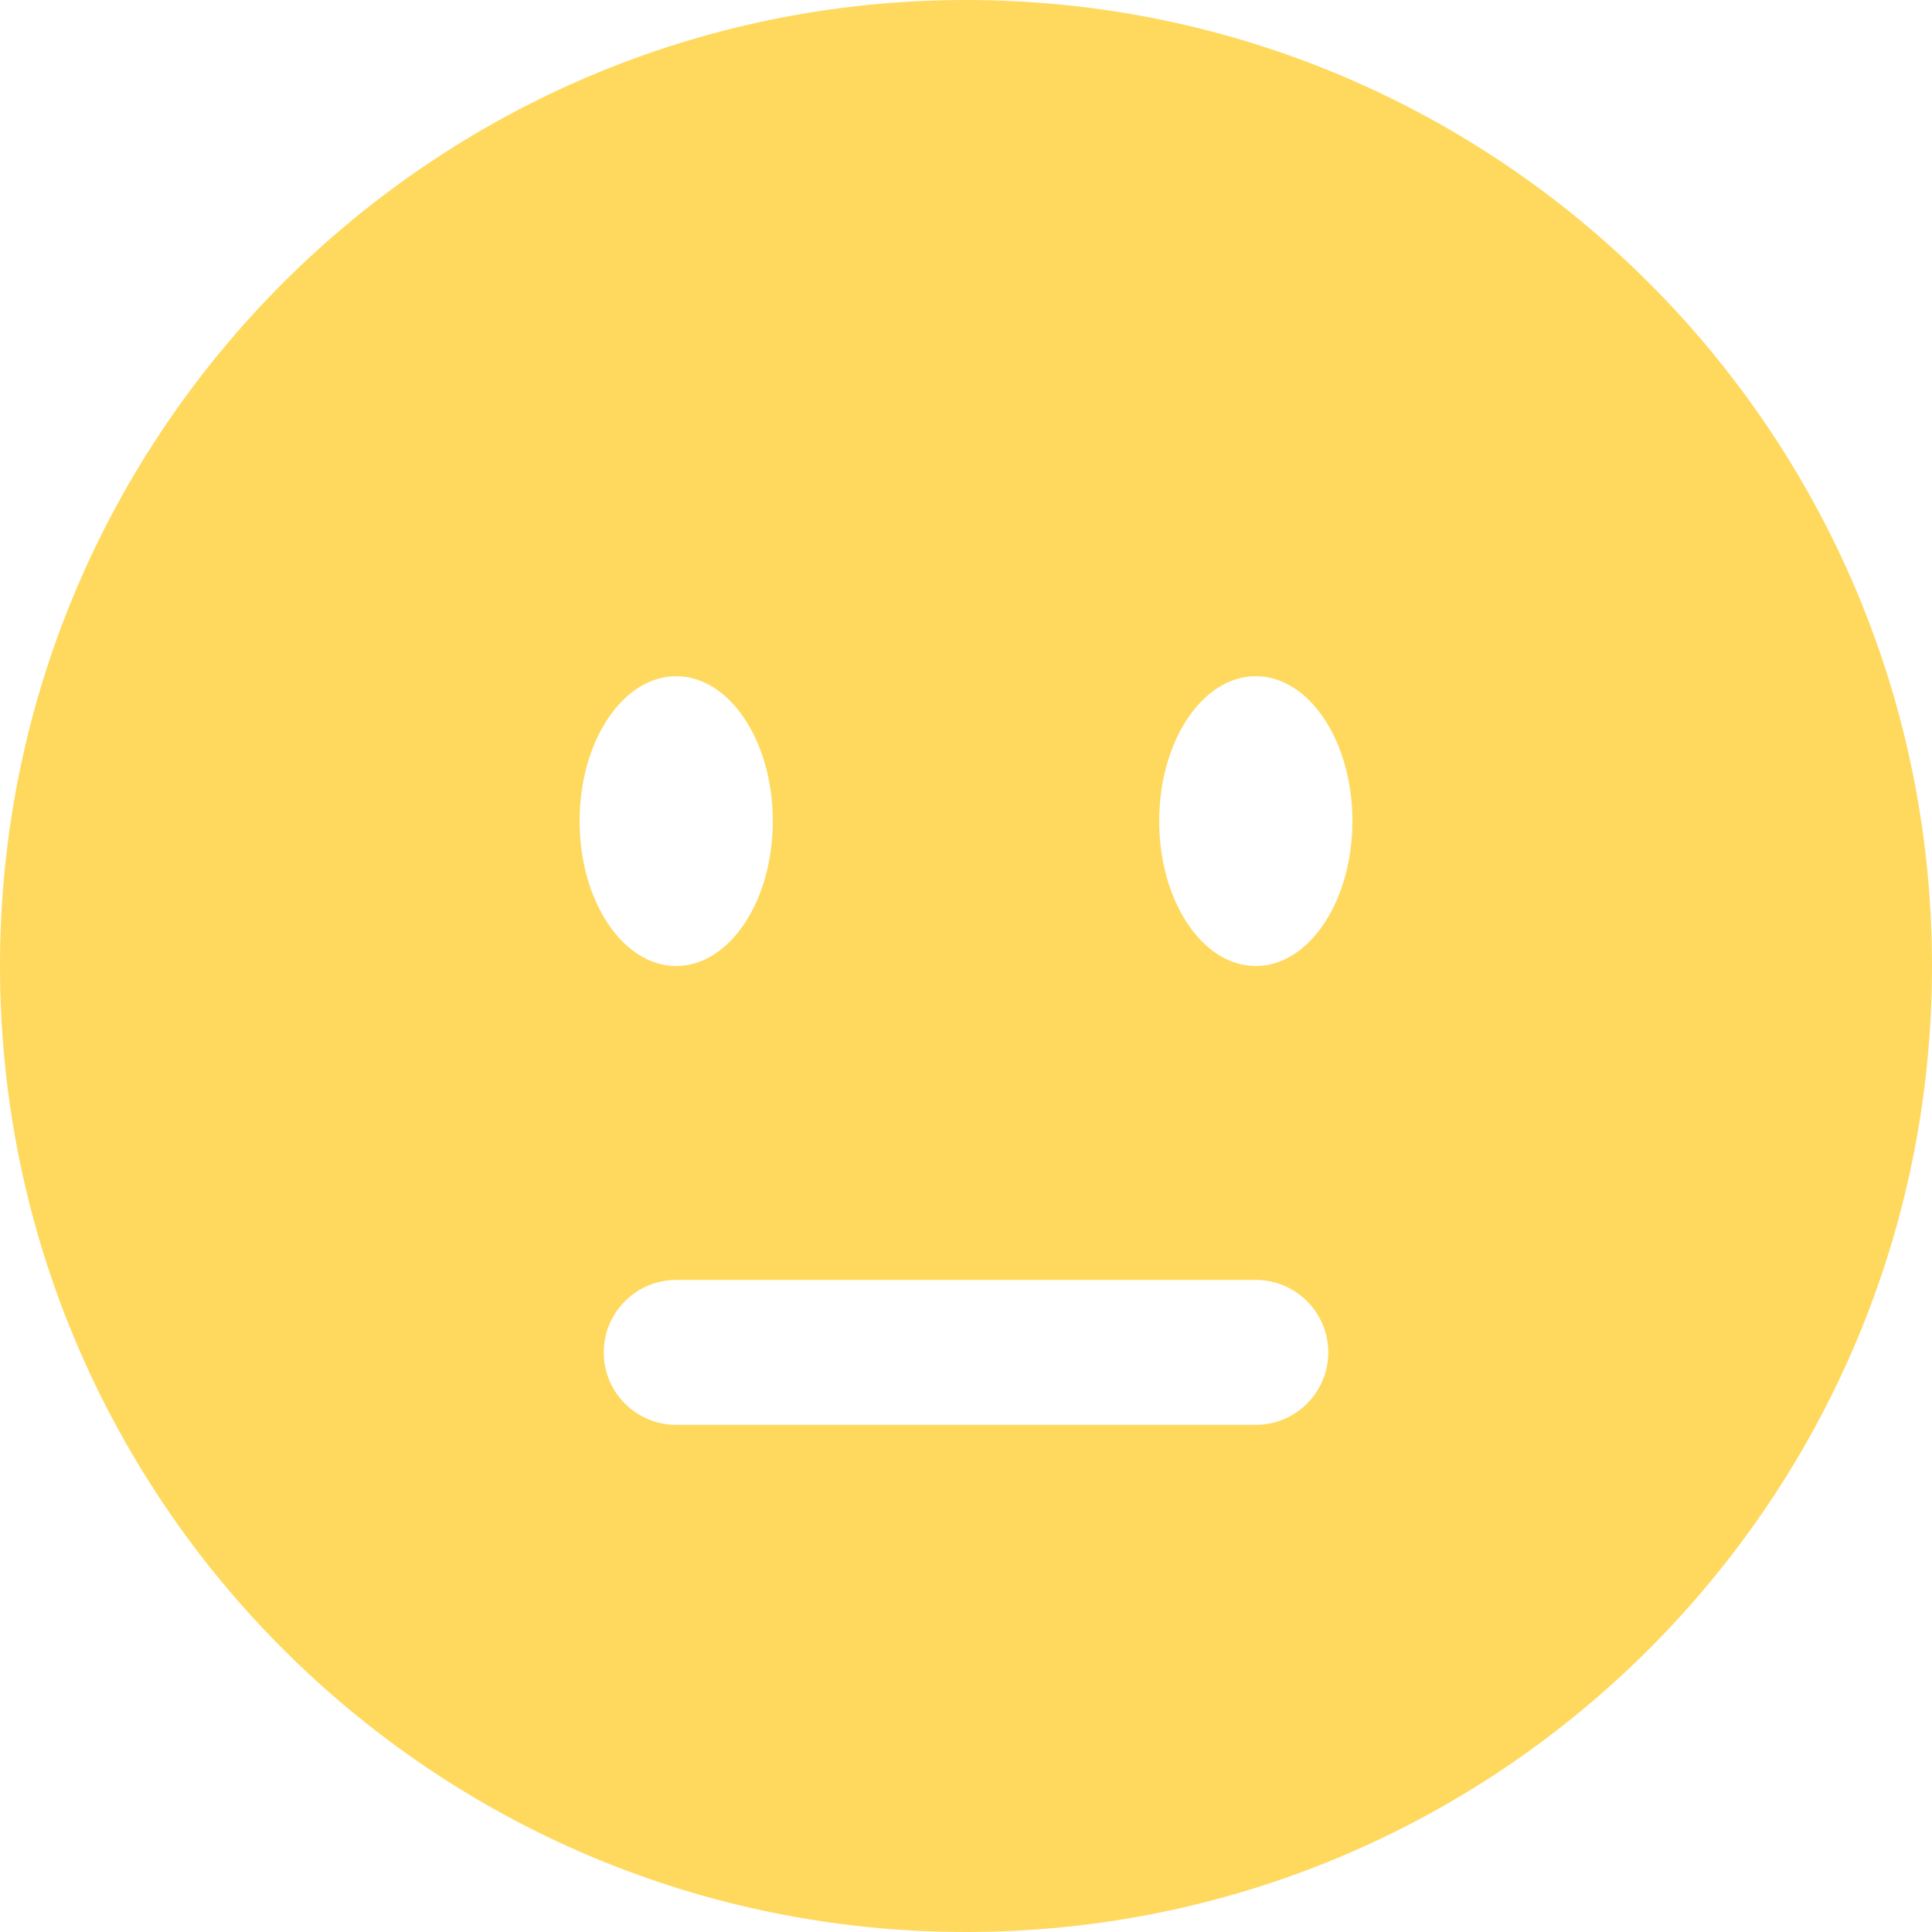
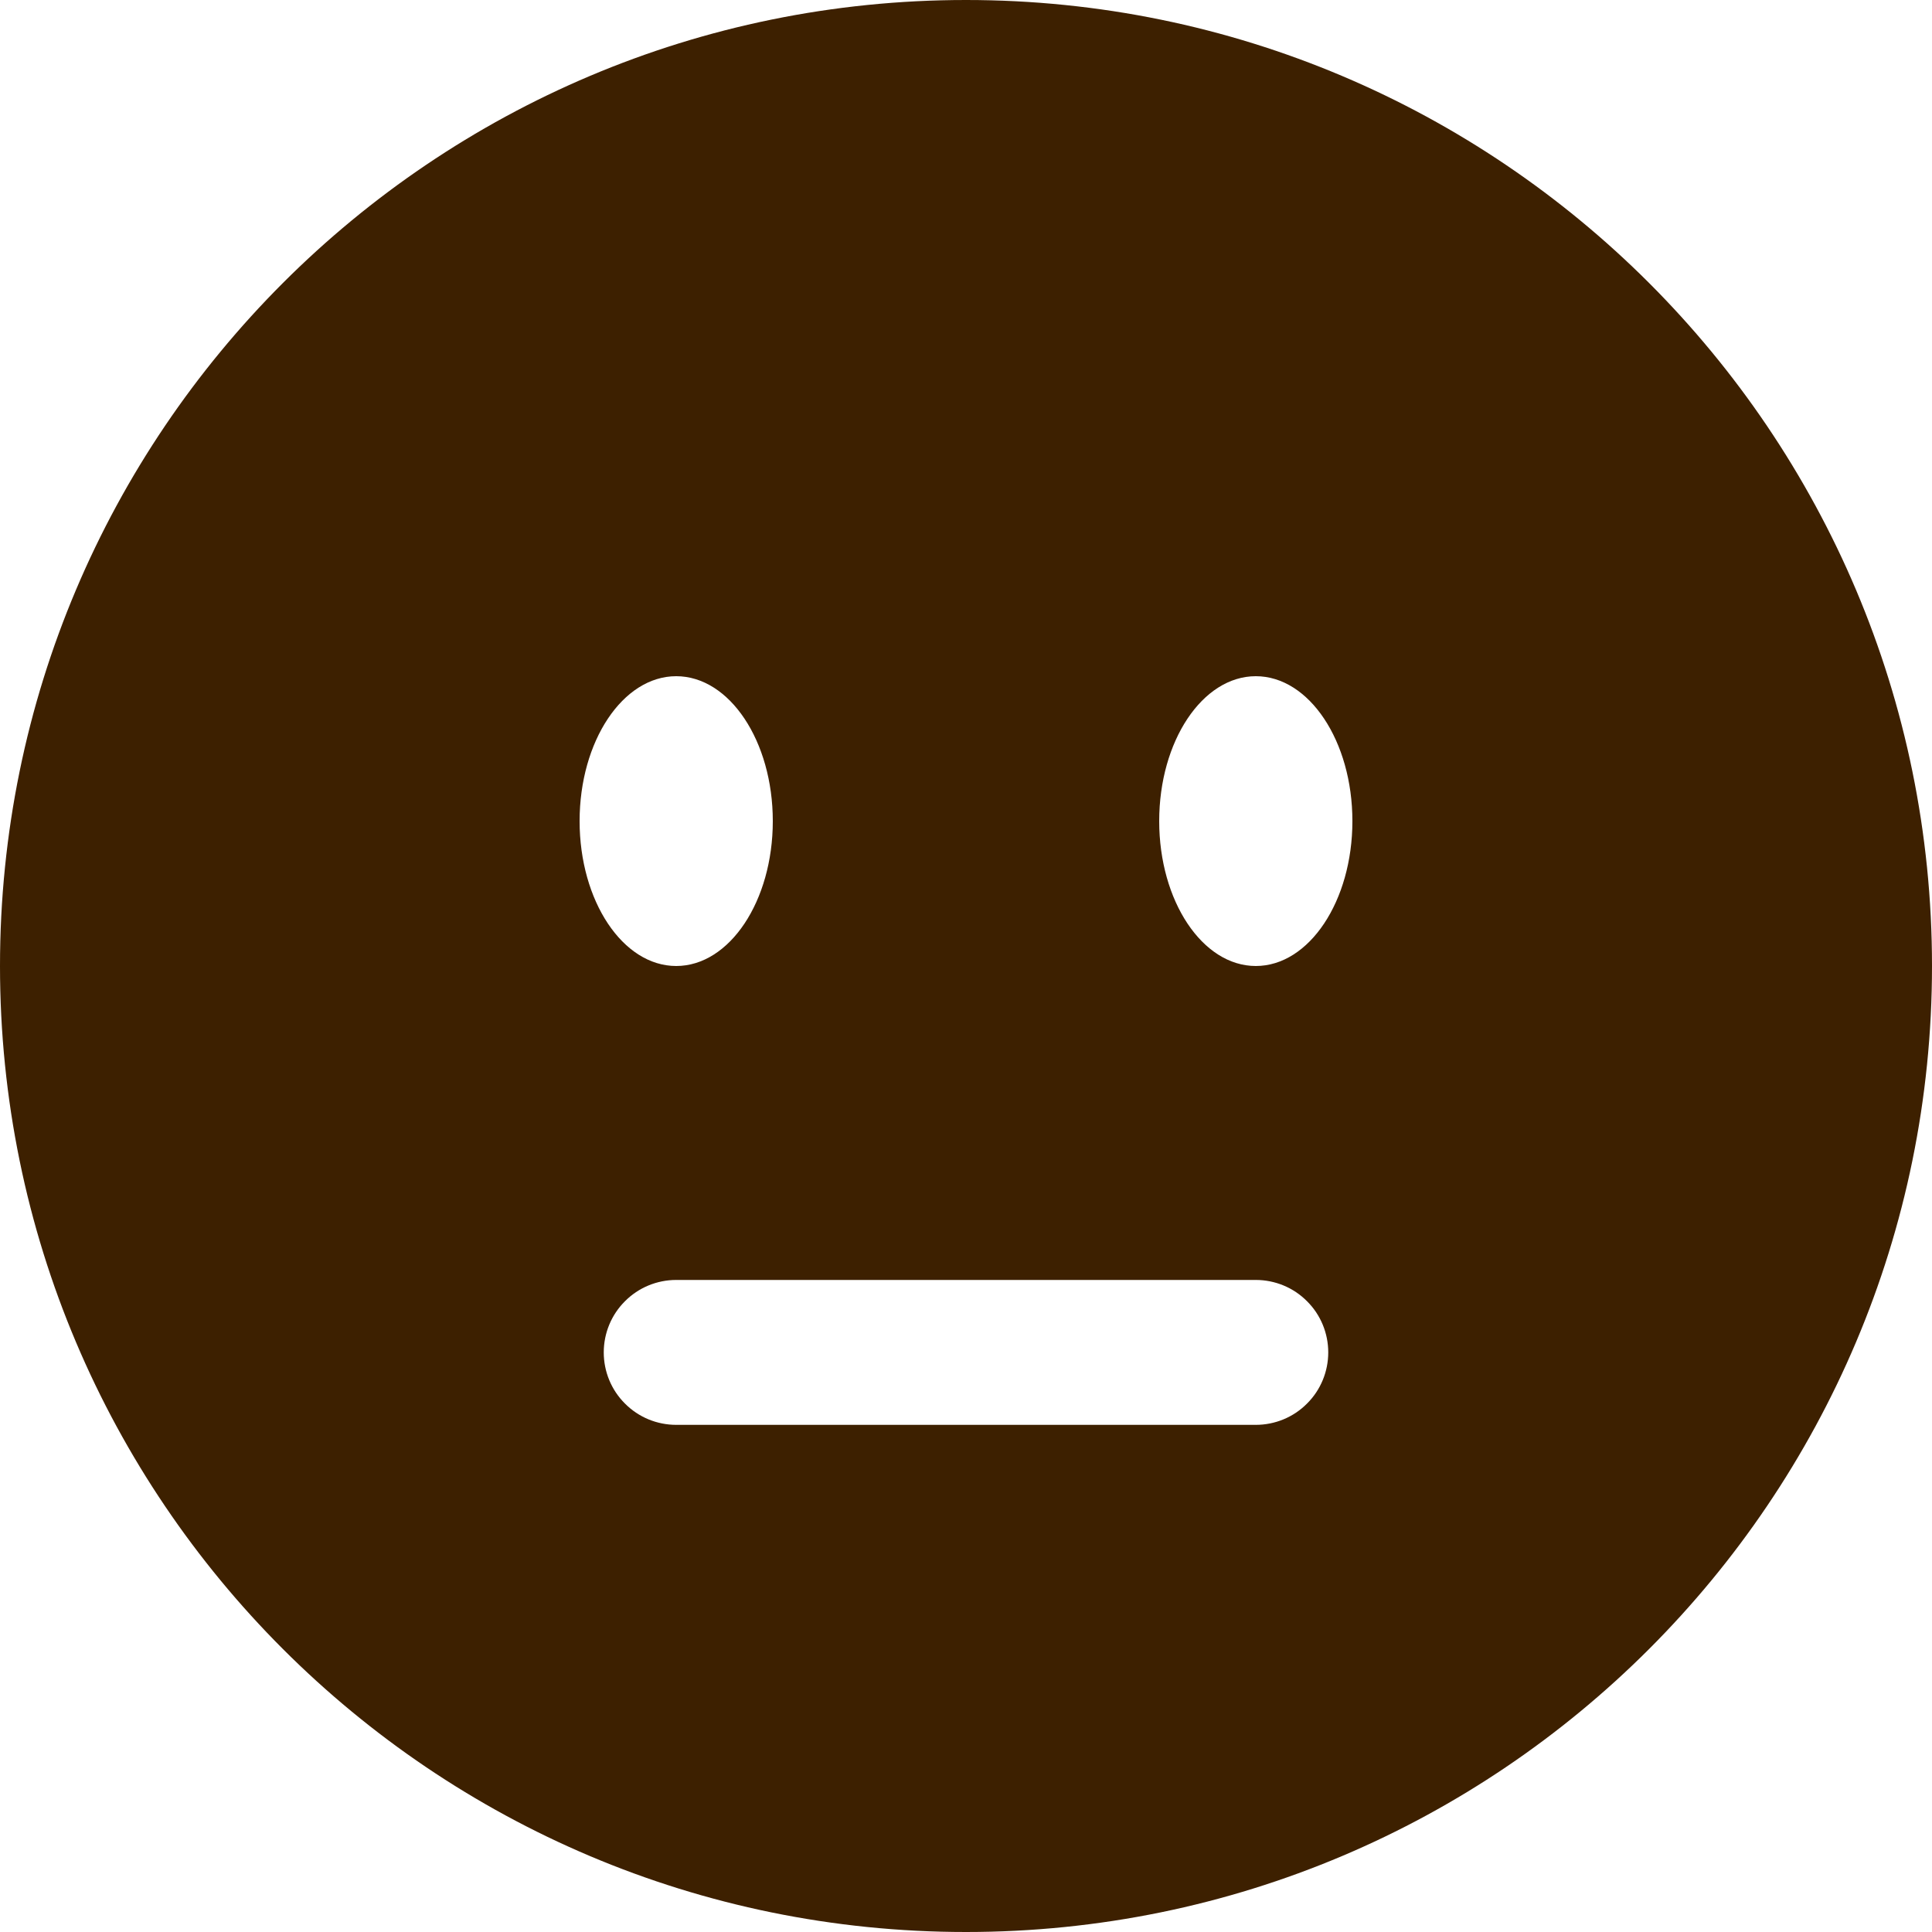
<svg xmlns="http://www.w3.org/2000/svg" width="16" height="16" viewBox="0 0 16 16" fill="none">
-   <path fill-rule="evenodd" clip-rule="evenodd" d="M8 16C12.418 16 16 12.418 16 8C16 3.582 12.418 0 8 0C3.582 0 0 3.582 0 8C0 12.418 3.582 16 8 16ZM5 11.2C5 11.041 5.063 10.888 5.176 10.776C5.288 10.663 5.441 10.6 5.6 10.6H10.4C10.559 10.6 10.712 10.663 10.824 10.776C10.937 10.888 11 11.041 11 11.2C11 11.359 10.937 11.512 10.824 11.624C10.712 11.737 10.559 11.8 10.4 11.8H5.6C5.441 11.8 5.288 11.737 5.176 11.624C5.063 11.512 5 11.359 5 11.2ZM6.4 6.8C6.4 7.462 6.042 8 5.6 8C5.158 8 4.8 7.462 4.8 6.8C4.8 6.138 5.158 5.6 5.6 5.6C6.042 5.6 6.4 6.138 6.4 6.8ZM10.4 8C10.842 8 11.2 7.462 11.2 6.8C11.2 6.138 10.842 5.6 10.4 5.6C9.958 5.6 9.6 6.138 9.6 6.8C9.6 7.462 9.958 8 10.4 8Z" fill="#FFD95E" />
+   <path fill-rule="evenodd" clip-rule="evenodd" d="M8 16C12.418 16 16 12.418 16 8C16 3.582 12.418 0 8 0C3.582 0 0 3.582 0 8C0 12.418 3.582 16 8 16ZM5 11.2C5 11.041 5.063 10.888 5.176 10.776C5.288 10.663 5.441 10.6 5.6 10.6H10.4C10.559 10.6 10.712 10.663 10.824 10.776C10.937 10.888 11 11.041 11 11.2C11 11.359 10.937 11.512 10.824 11.624C10.712 11.737 10.559 11.8 10.4 11.8H5.6C5.441 11.8 5.288 11.737 5.176 11.624C5.063 11.512 5 11.359 5 11.2ZM6.4 6.8C6.4 7.462 6.042 8 5.6 8C5.158 8 4.8 7.462 4.8 6.8C4.8 6.138 5.158 5.6 5.6 5.6C6.042 5.6 6.4 6.138 6.4 6.8ZM10.4 8C10.842 8 11.2 7.462 11.2 6.8C11.2 6.138 10.842 5.6 10.4 5.6C9.958 5.6 9.6 6.138 9.6 6.8C9.6 7.462 9.958 8 10.4 8Z" fill="#3D2000" />
</svg>
